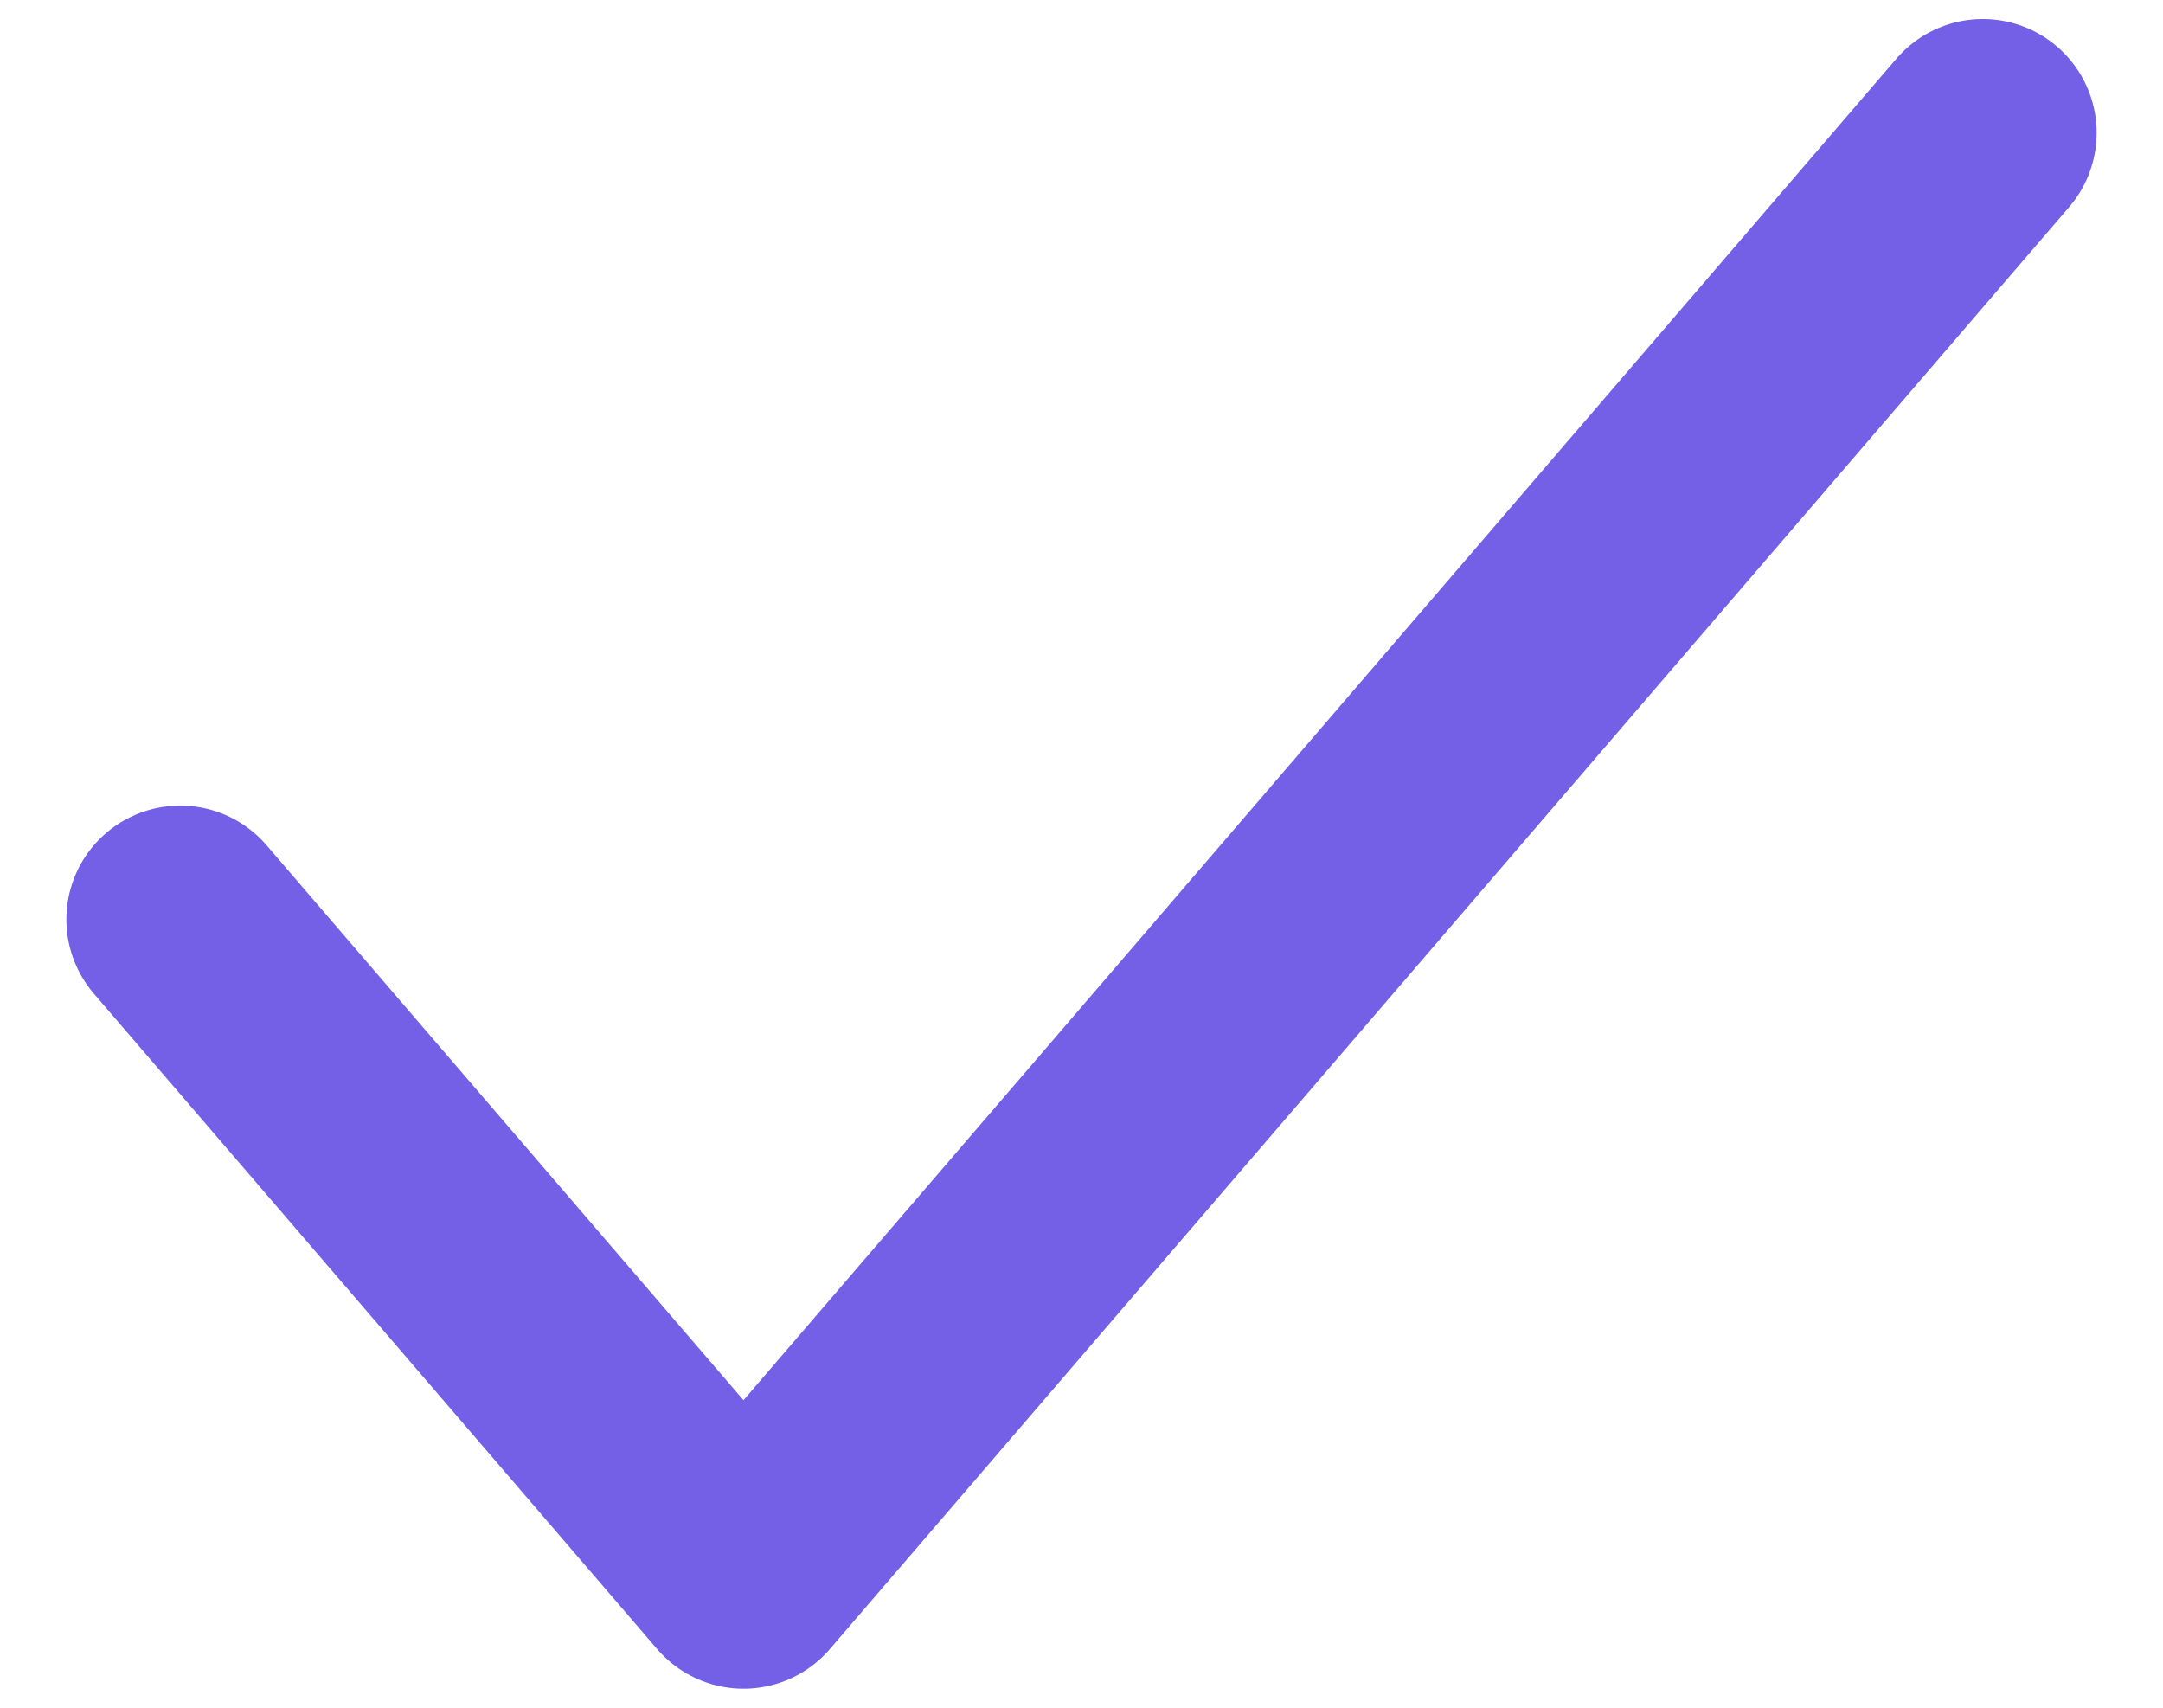
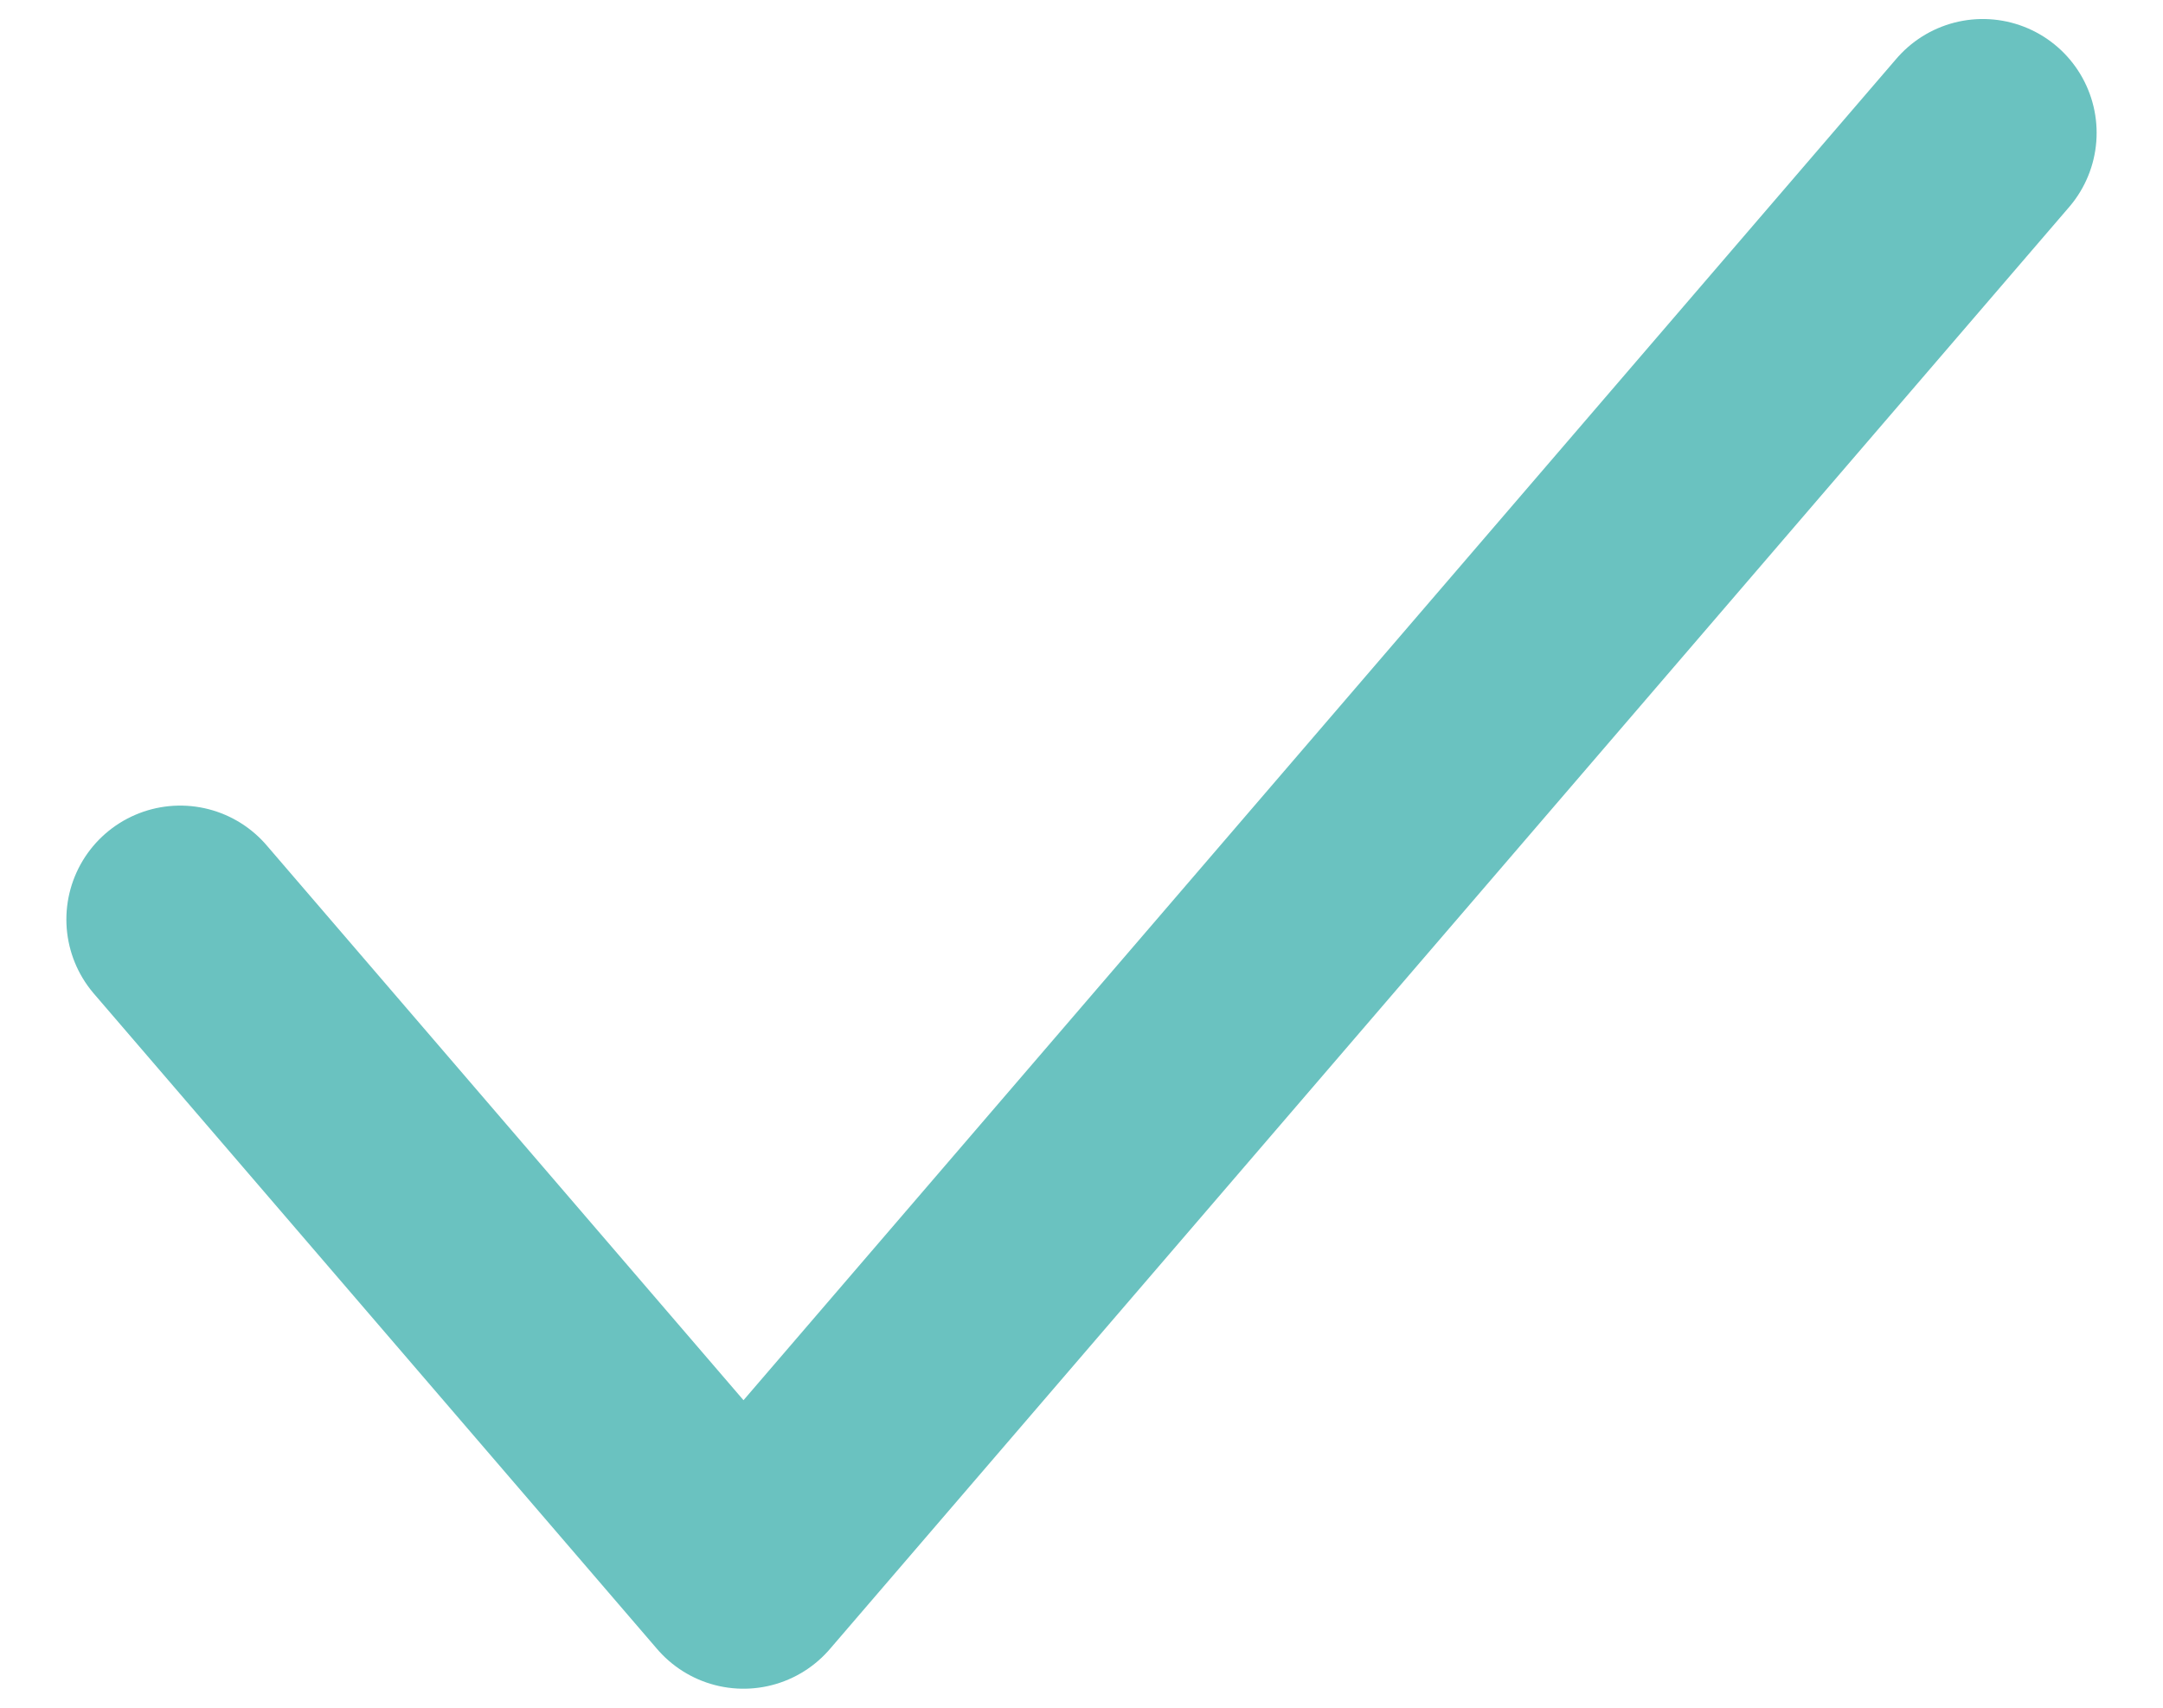
<svg xmlns="http://www.w3.org/2000/svg" width="19" height="15" viewBox="0 0 19 15" fill="none">
-   <path d="M17.417 1.167L6.531 13.833L1.583 8.076" stroke="#7360E6" stroke-width="2" stroke-linecap="round" stroke-linejoin="round" />
+   <path d="M17.417 1.167L6.531 13.833L1.583 8.076" stroke="#6AC2C0" stroke-width="2" stroke-linecap="round" stroke-linejoin="round" />
</svg>
